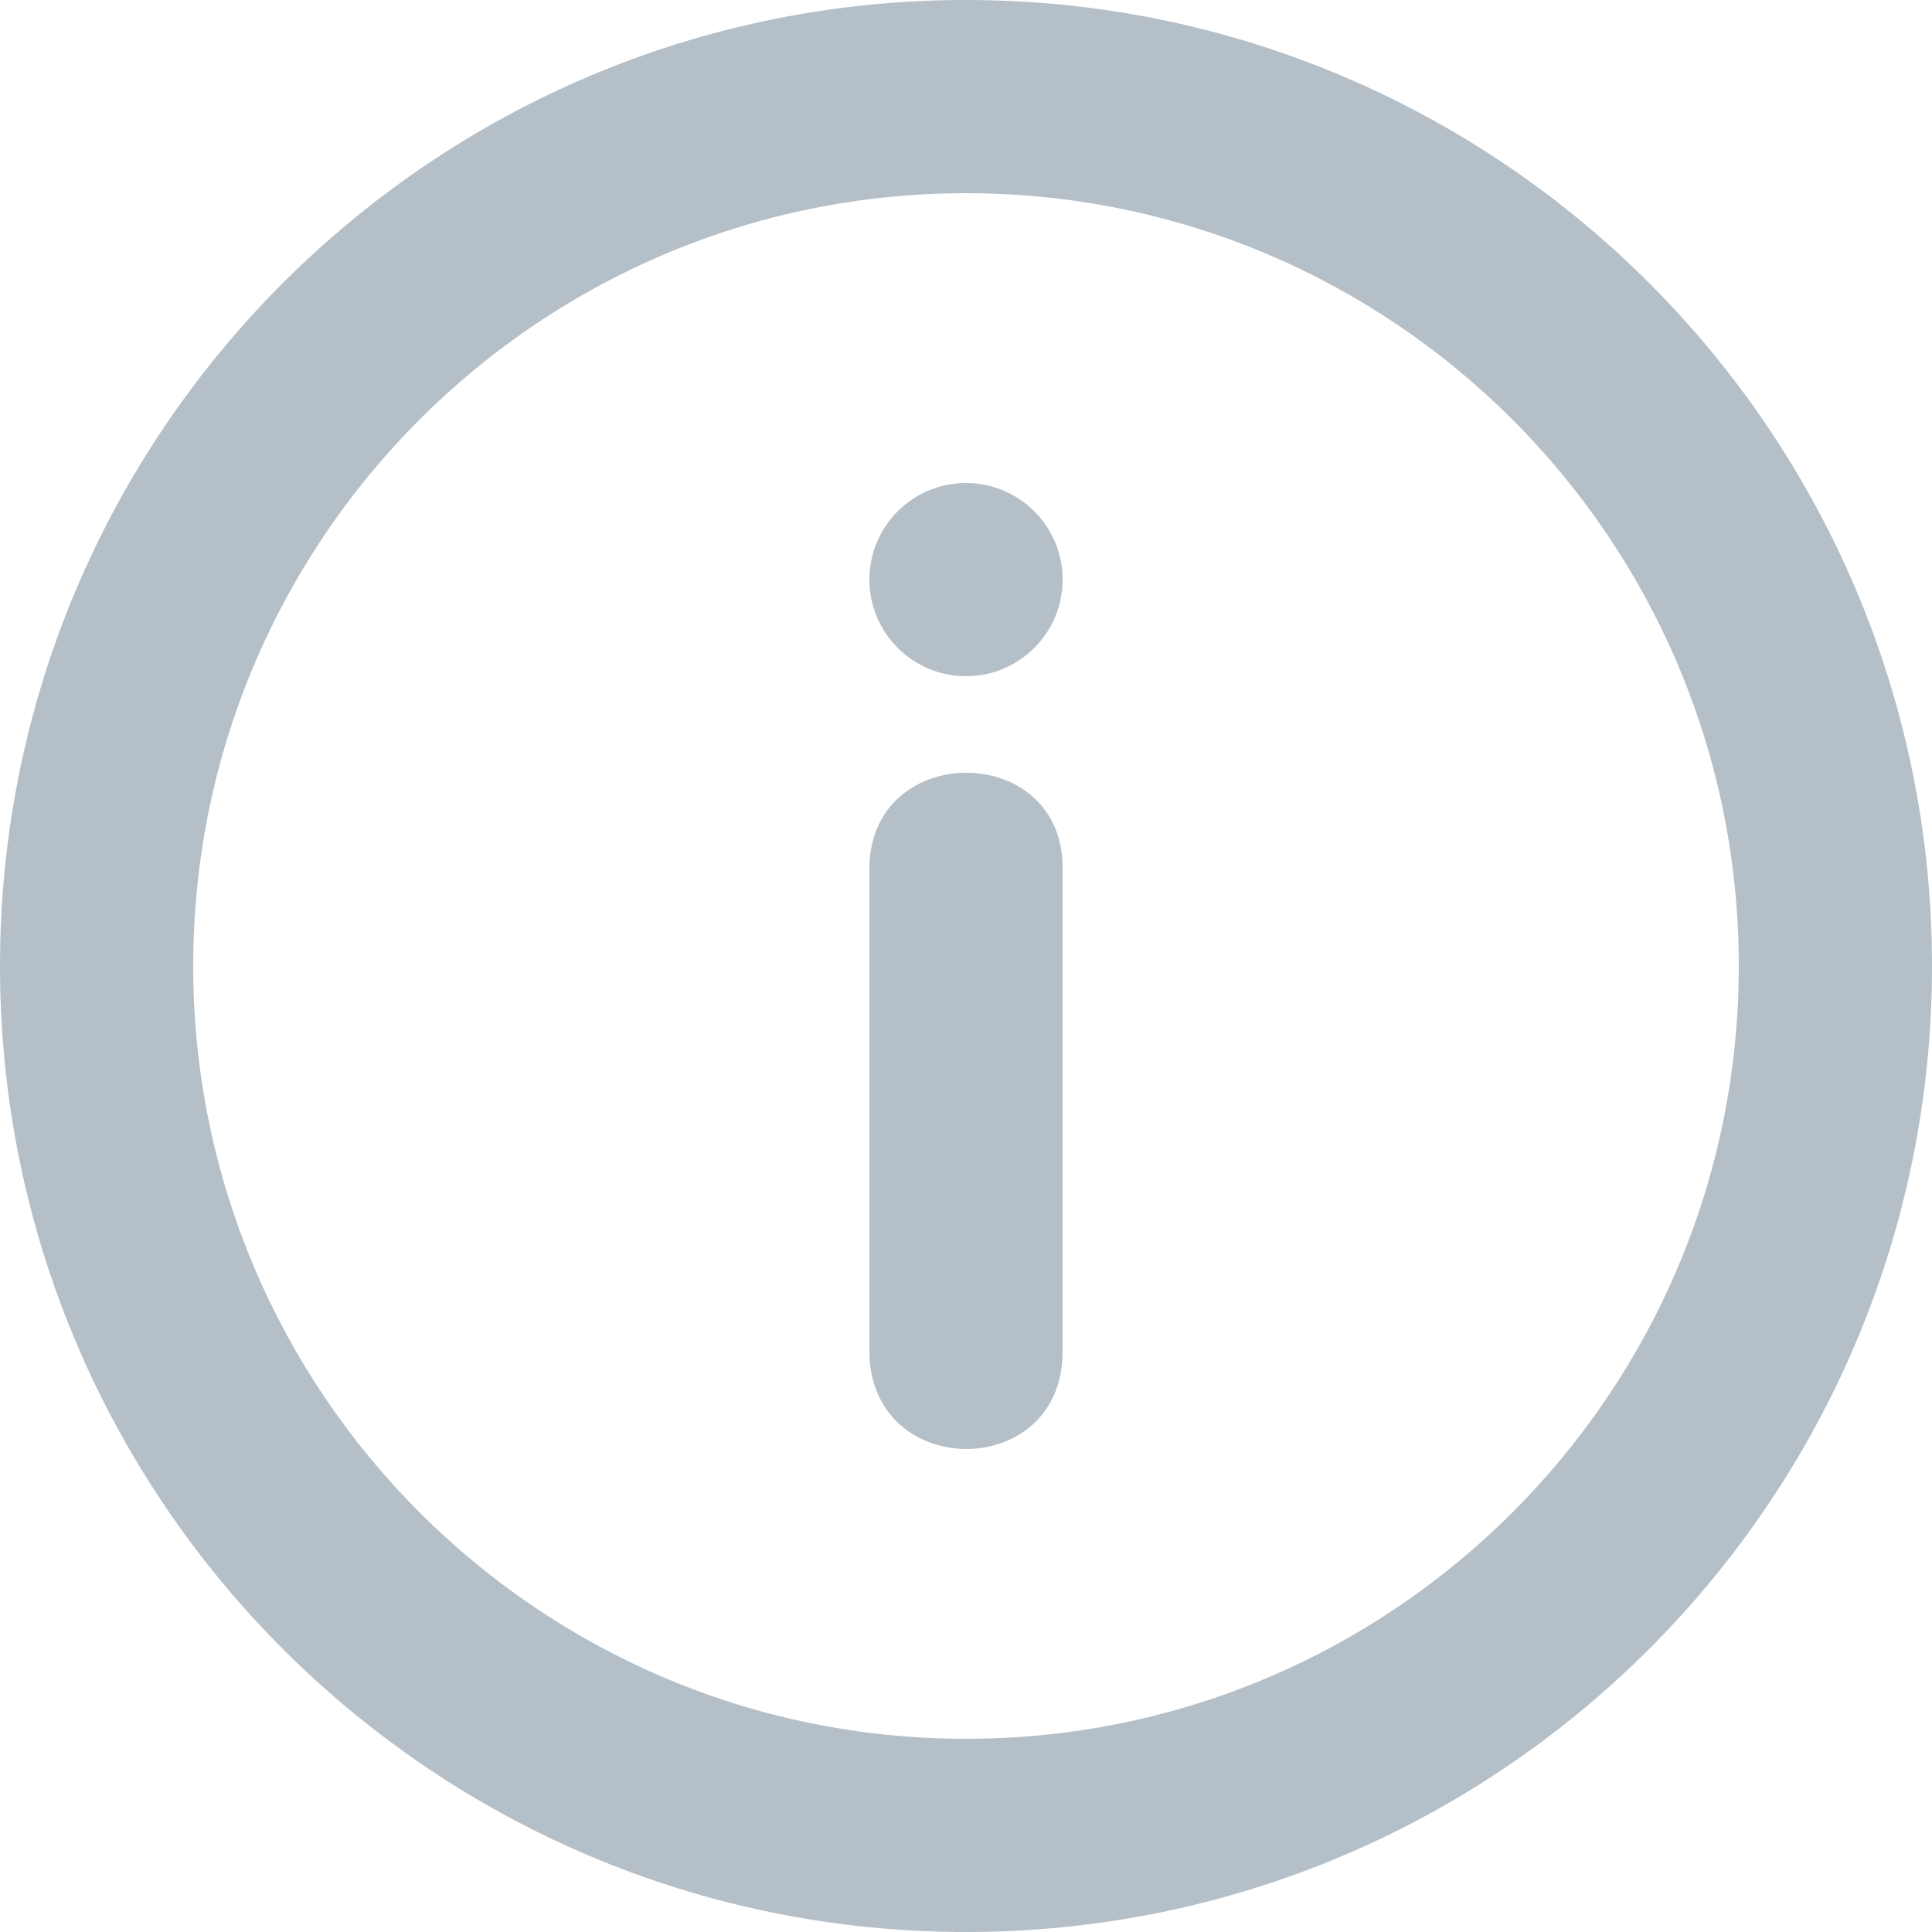
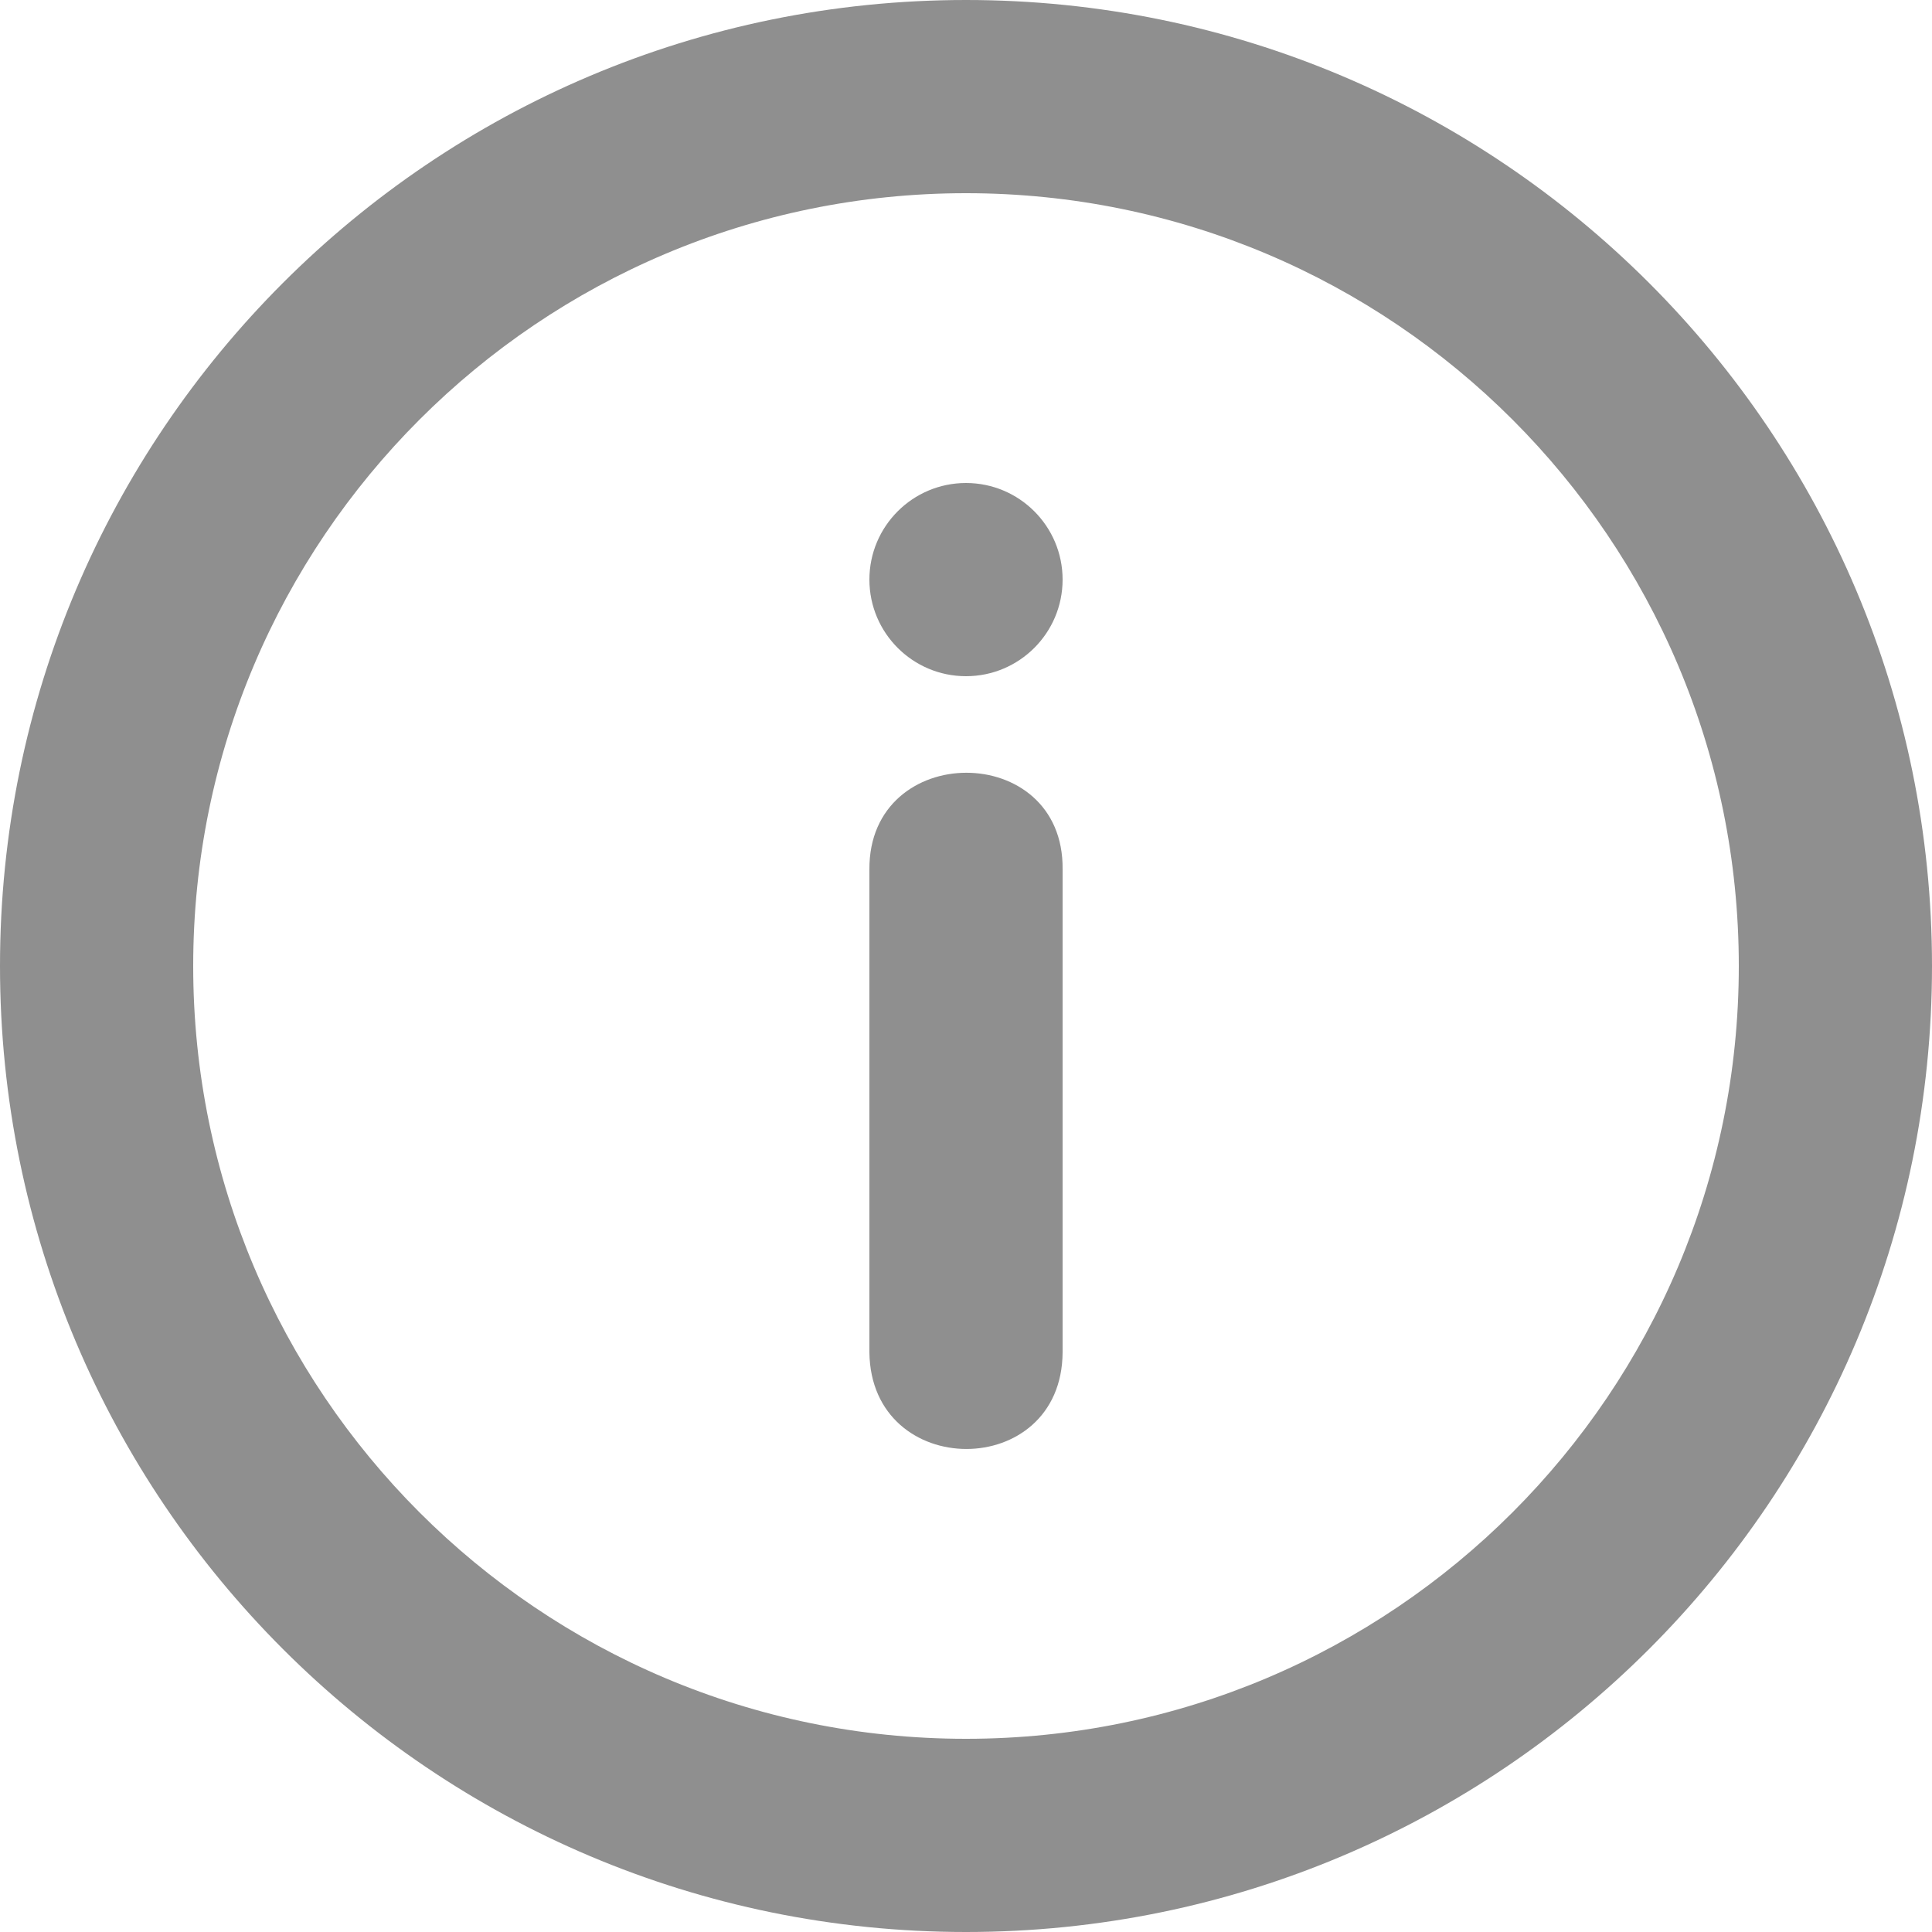
<svg xmlns="http://www.w3.org/2000/svg" width="20" height="20" viewBox="0 0 20 20" fill="none">
-   <path fill-rule="evenodd" clip-rule="evenodd" d="M10 2C5.582 2 2 5.582 2 10C2 14.418 5.582 18 10 18C14.418 18 18 14.418 18 10C18 5.582 14.418 2 10 2ZM0 10C0 4.477 4.477 0 10 0C15.523 0 20 4.477 20 10C20 15.523 15.523 20 10 20C4.477 20 0 15.523 0 10Z" fill="#B5BFC7" />
-   <path d="M10 7C10.552 7 11 6.552 11 6C11 5.448 10.552 5 10 5C9.448 5 9 5.448 9 6C9 6.552 9.448 7 10 7Z" fill="#B5BFC7" />
-   <path d="M11 14V9C11.016 7.664 8.992 7.668 9 9V14C9.016 15.331 10.992 15.335 11 14Z" fill="#B5BFC7" />
+   <path fill-rule="evenodd" clip-rule="evenodd" d="M10 2C5.582 2 2 5.582 2 10C2 14.418 5.582 18 10 18C14.418 18 18 14.418 18 10C18 5.582 14.418 2 10 2ZM0 10C0 4.477 4.477 0 10 0C15.523 0 20 4.477 20 10C20 15.523 15.523 20 10 20C4.477 20 0 15.523 0 10Z" fill="#8F8F8F" />
+   <path d="M10 7C10.552 7 11 6.552 11 6C11 5.448 10.552 5 10 5C9.448 5 9 5.448 9 6C9 6.552 9.448 7 10 7Z" fill="#8F8F8F" />
+   <path d="M11 14V9C11.016 7.664 8.992 7.668 9 9V14C9.016 15.331 10.992 15.335 11 14Z" fill="#8F8F8F" />
</svg>
